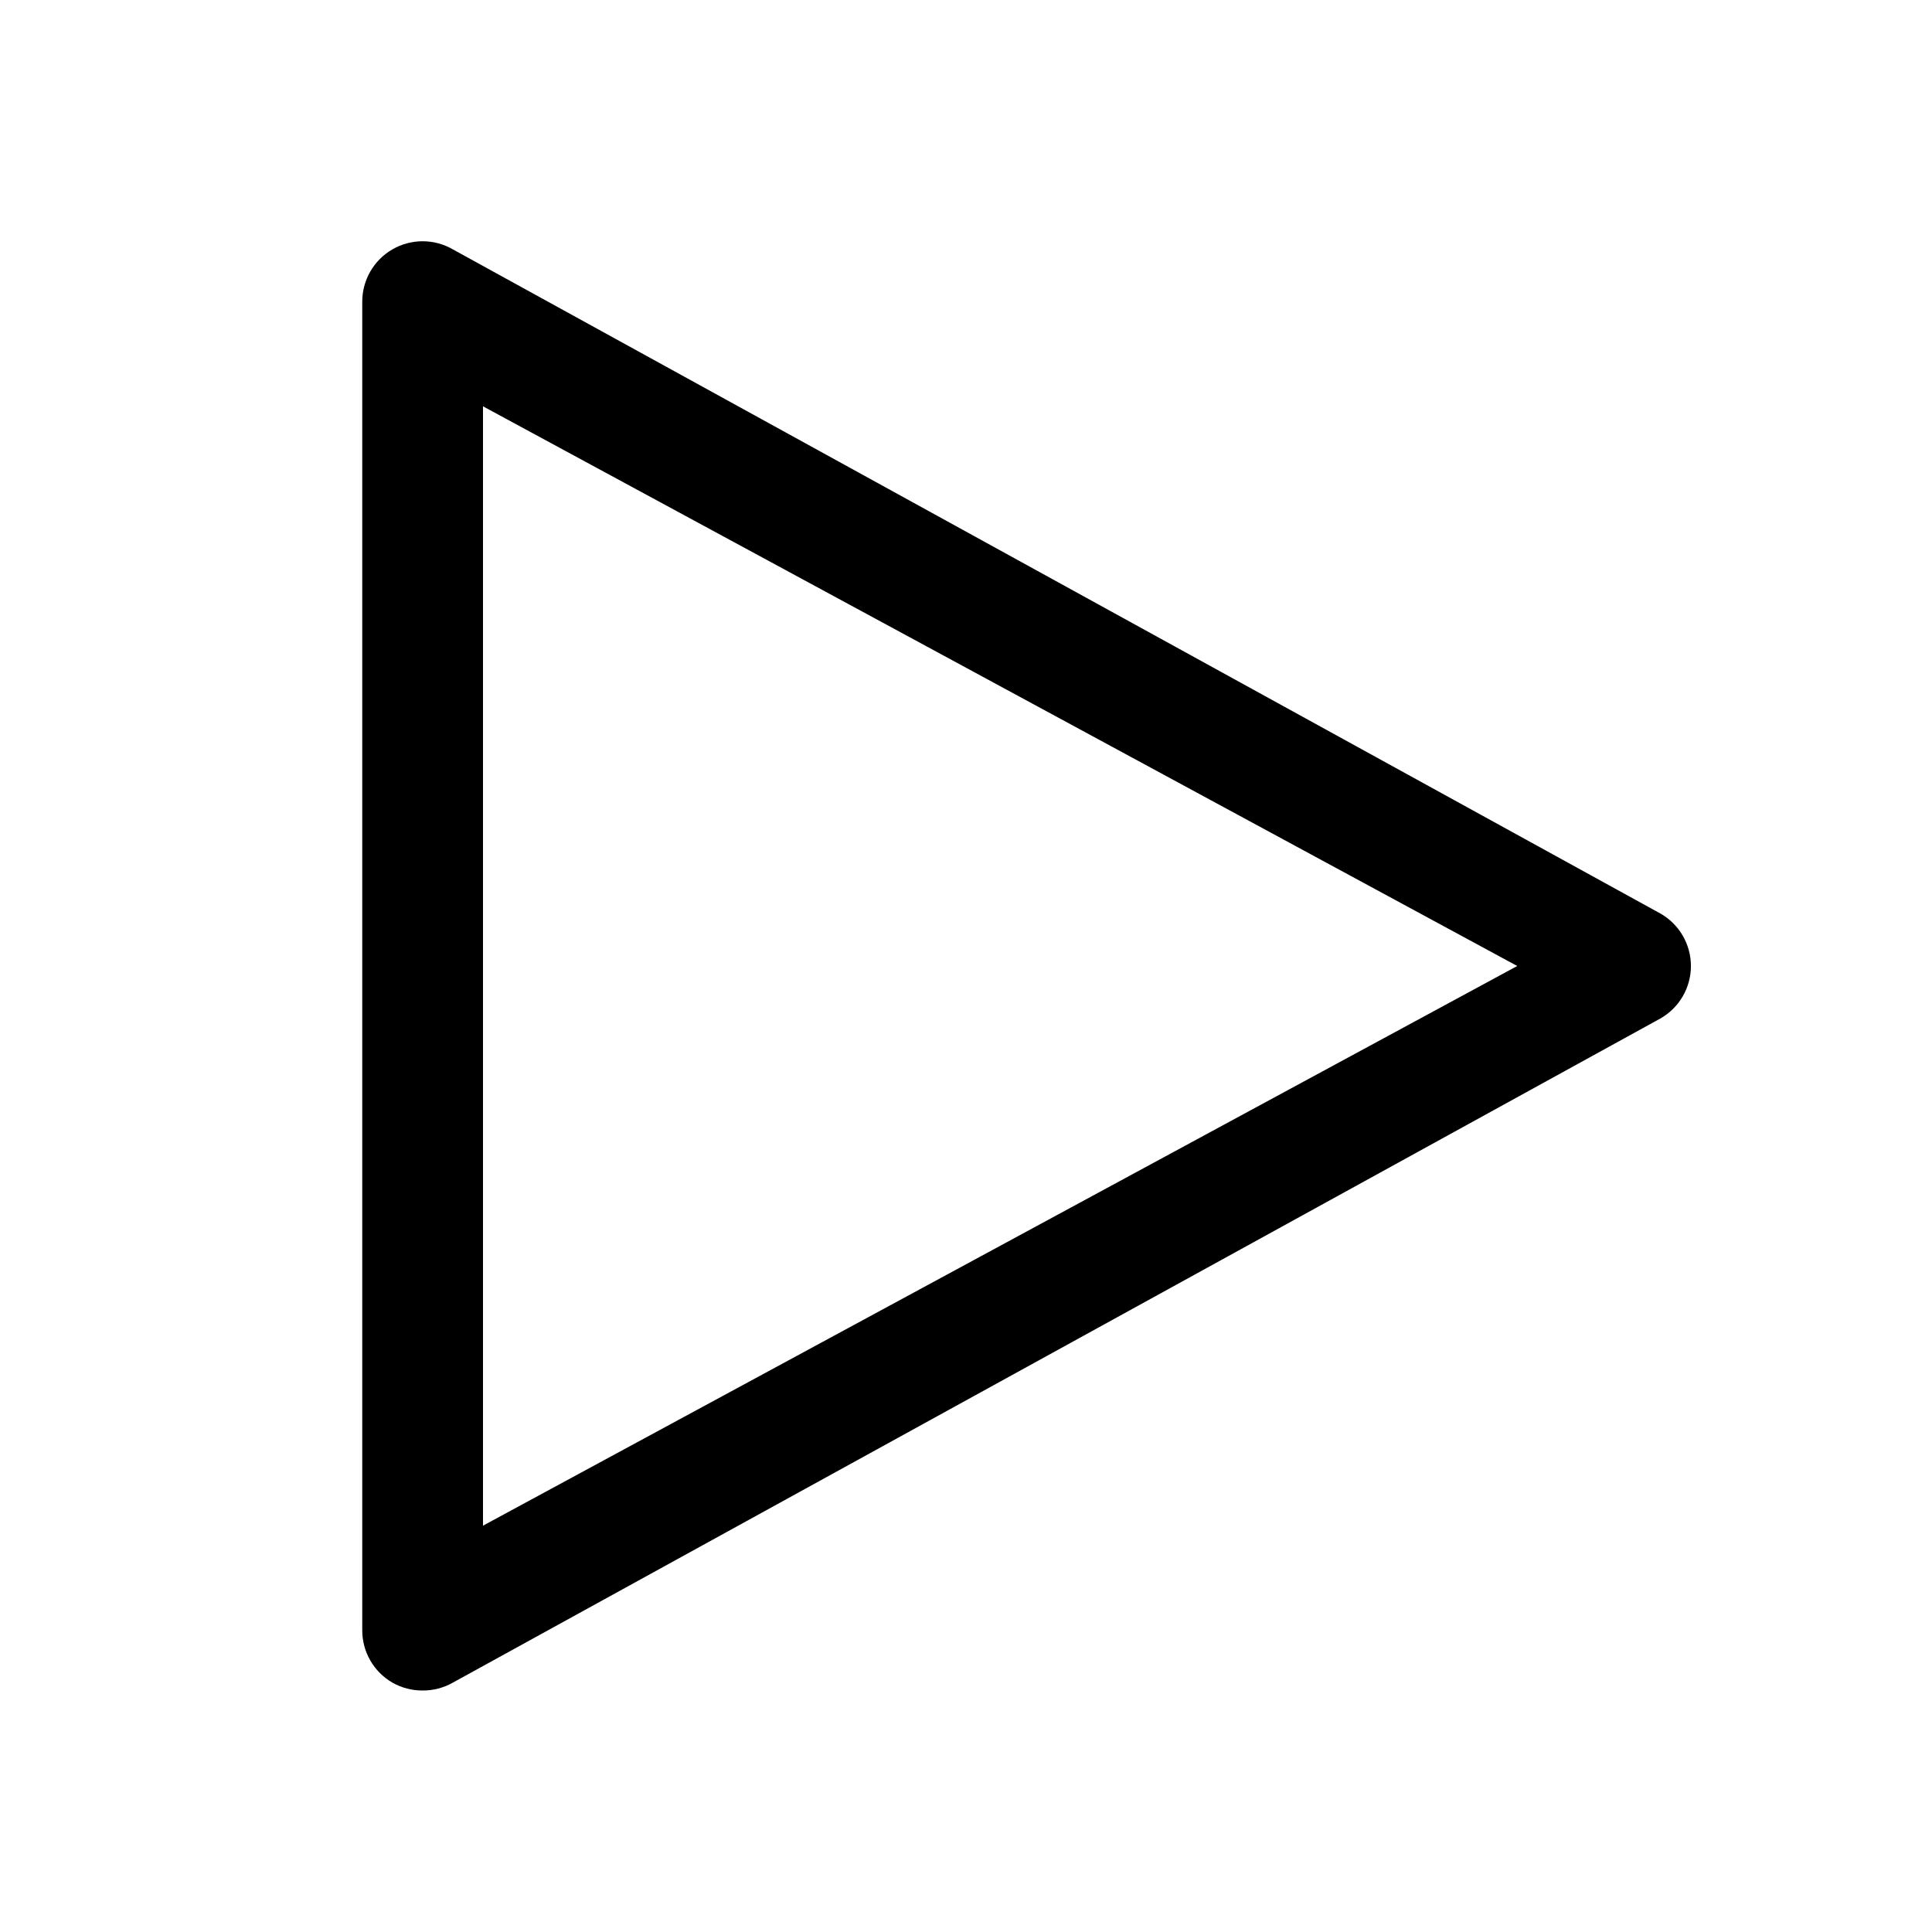
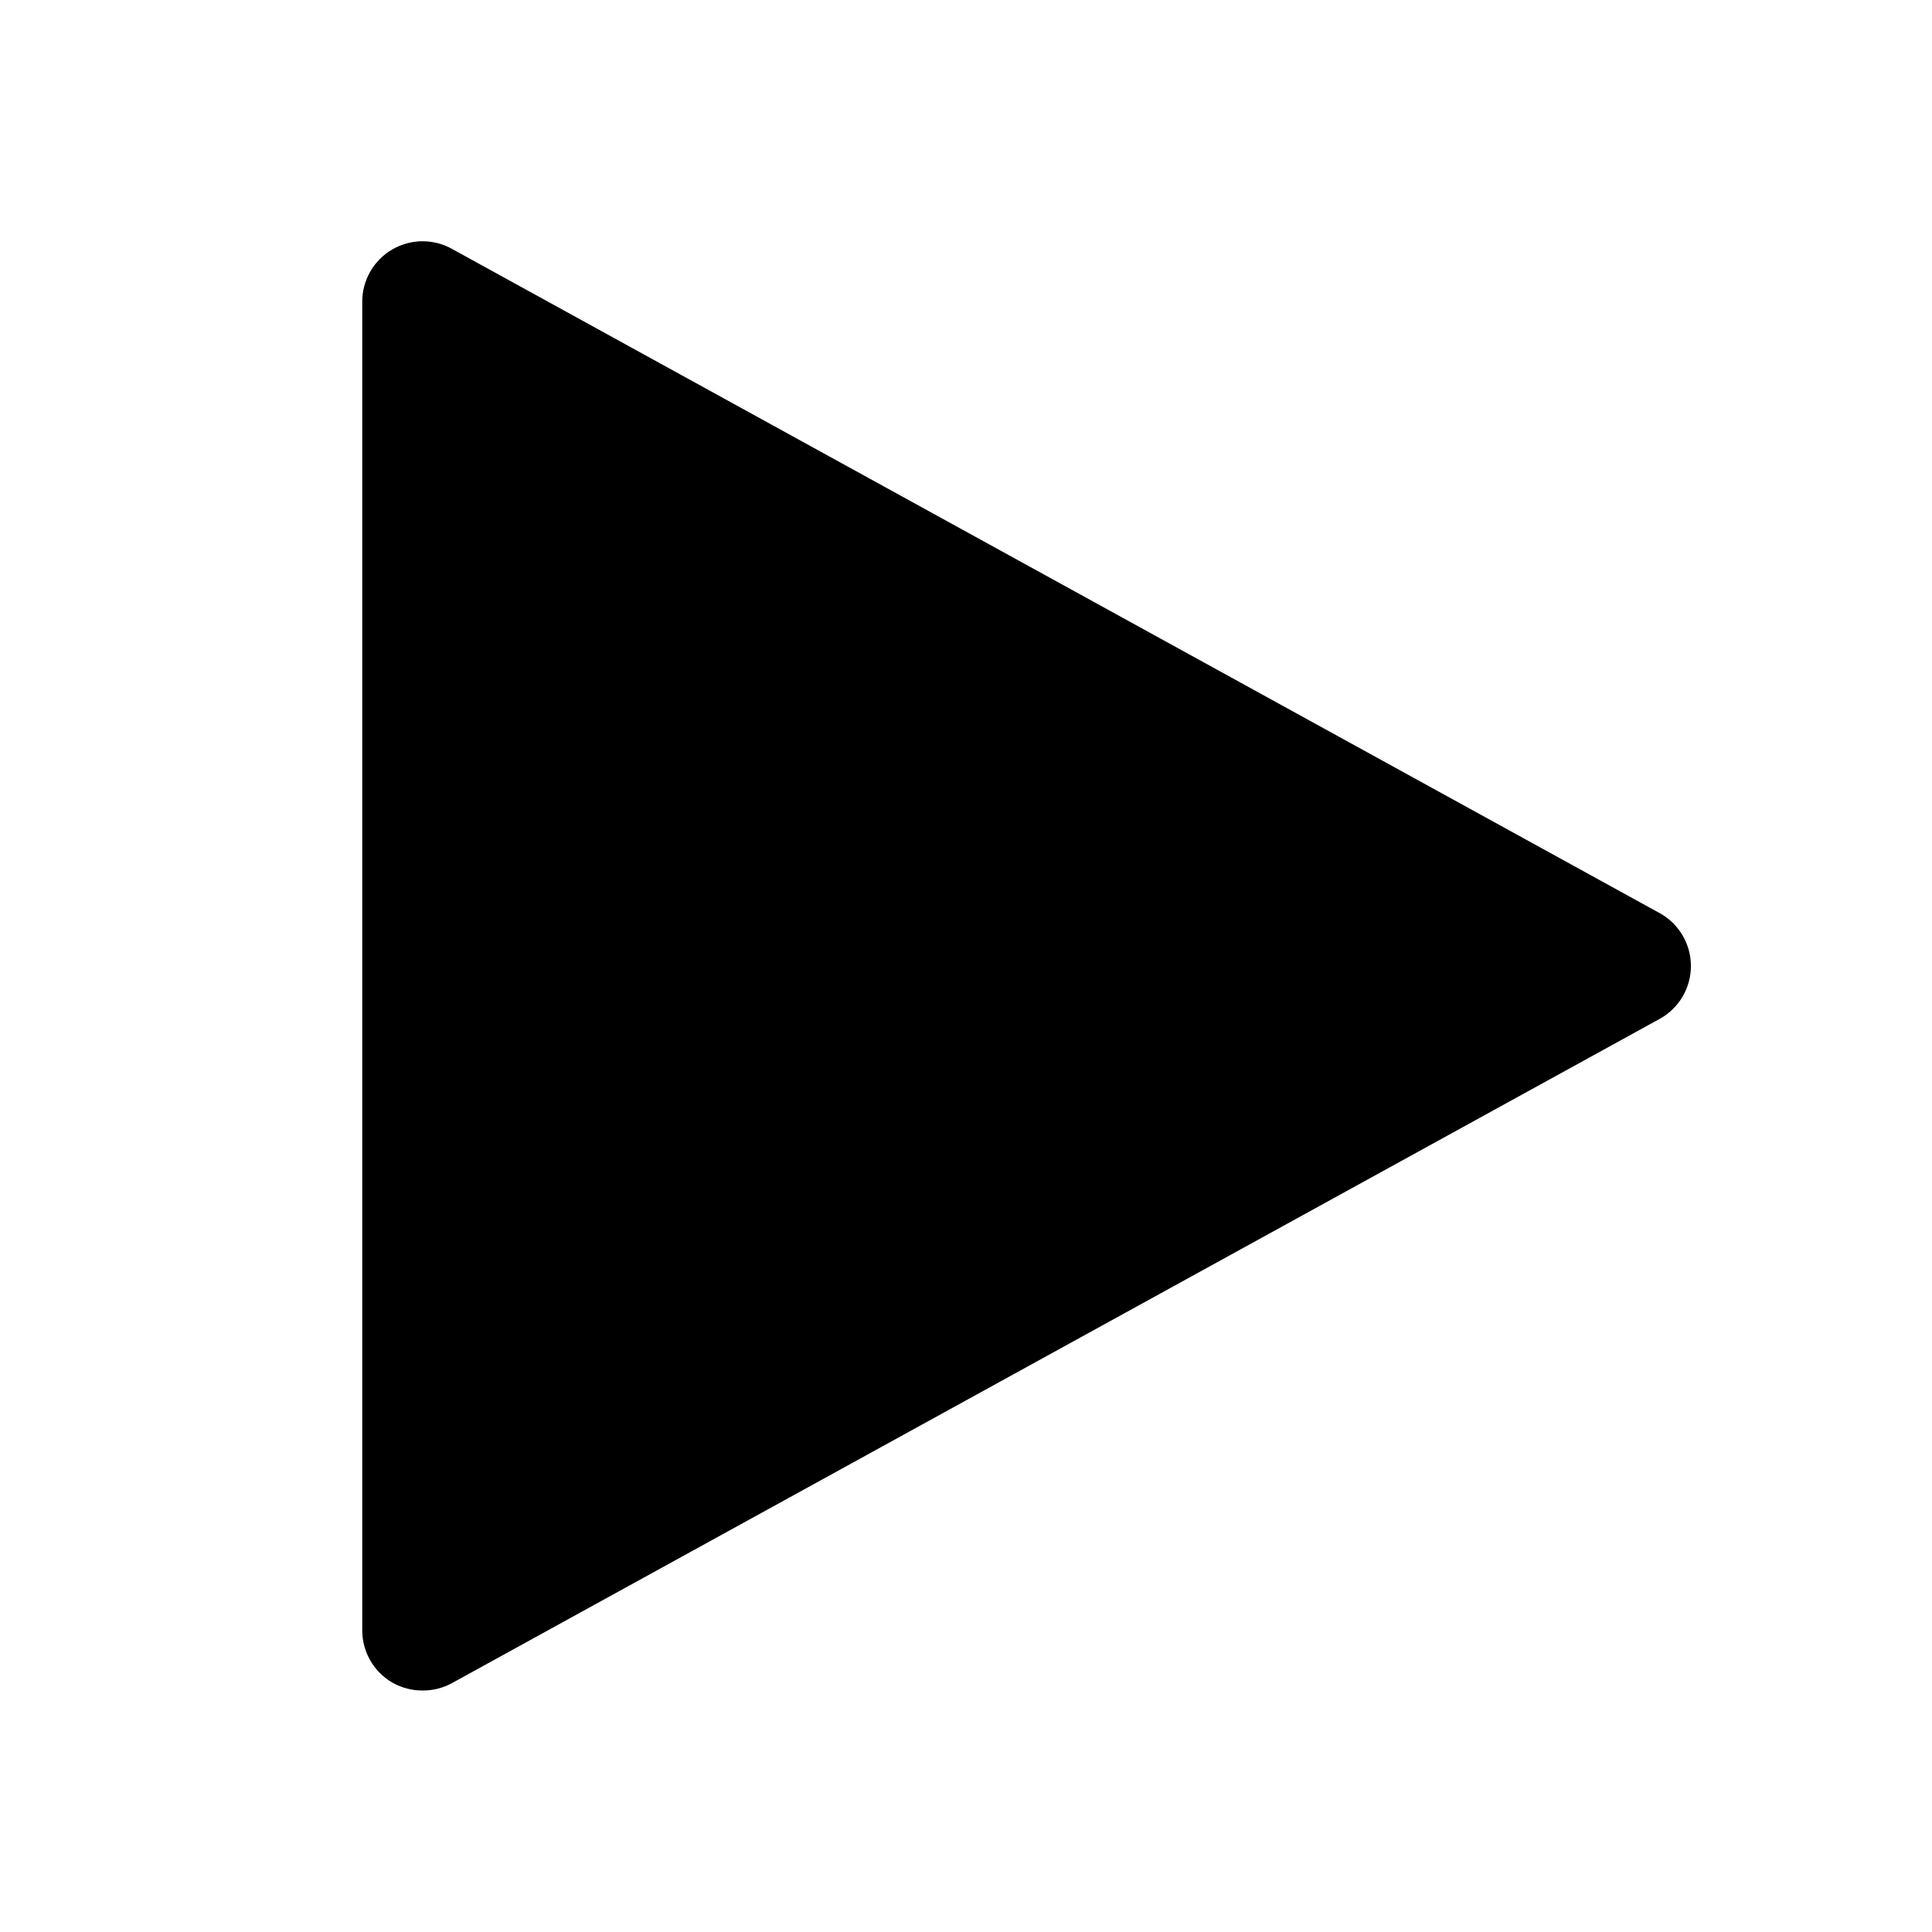
<svg xmlns="http://www.w3.org/2000/svg" viewBox="0 0 32 32">
-   <path fill="currentColor" d="M7,28a1,1,0,0,1-.5-.13A1,1,0,0,1,6,27V5a1,1,0,0,1,1.5-.87l20,11a1,1,0,0,1,0,1.74l-20,11A1,1,0,0,1,7,28ZM8,6.73V25.27L25.13,16Z" />
+   <path fill="currentColor" d="M7,28a1,1,0,0,1-.5-.13A1,1,0,0,1,6,27V5a1,1,0,0,1,1.5-.87l20,11a1,1,0,0,1,0,1.74l-20,11A1,1,0,0,1,7,28Z" />
</svg>
